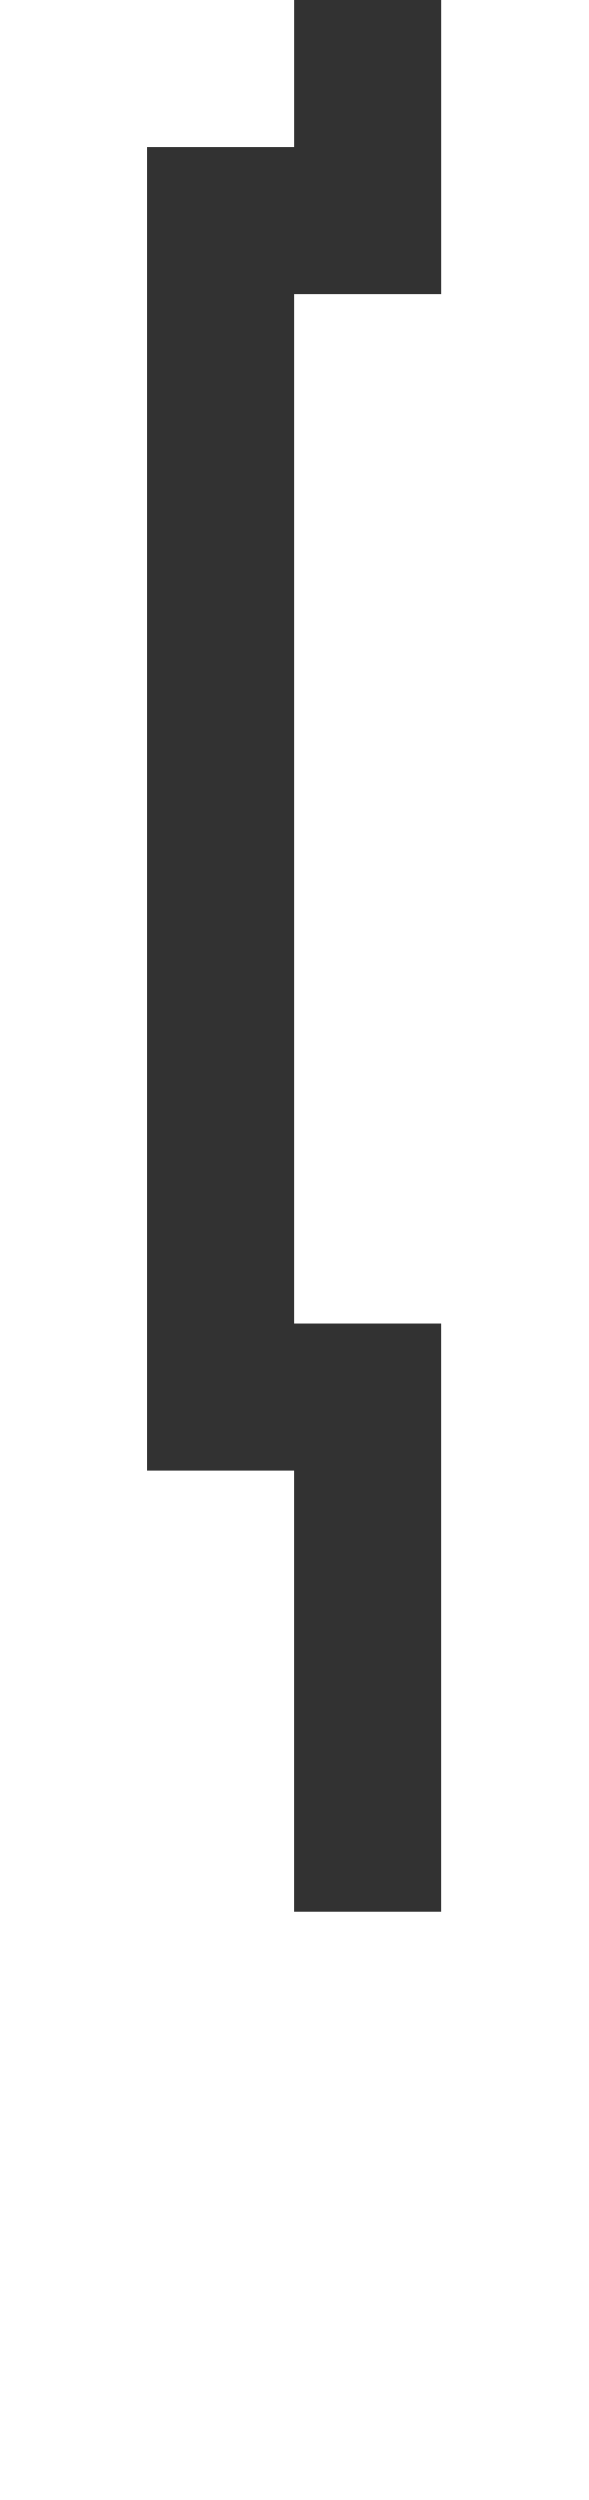
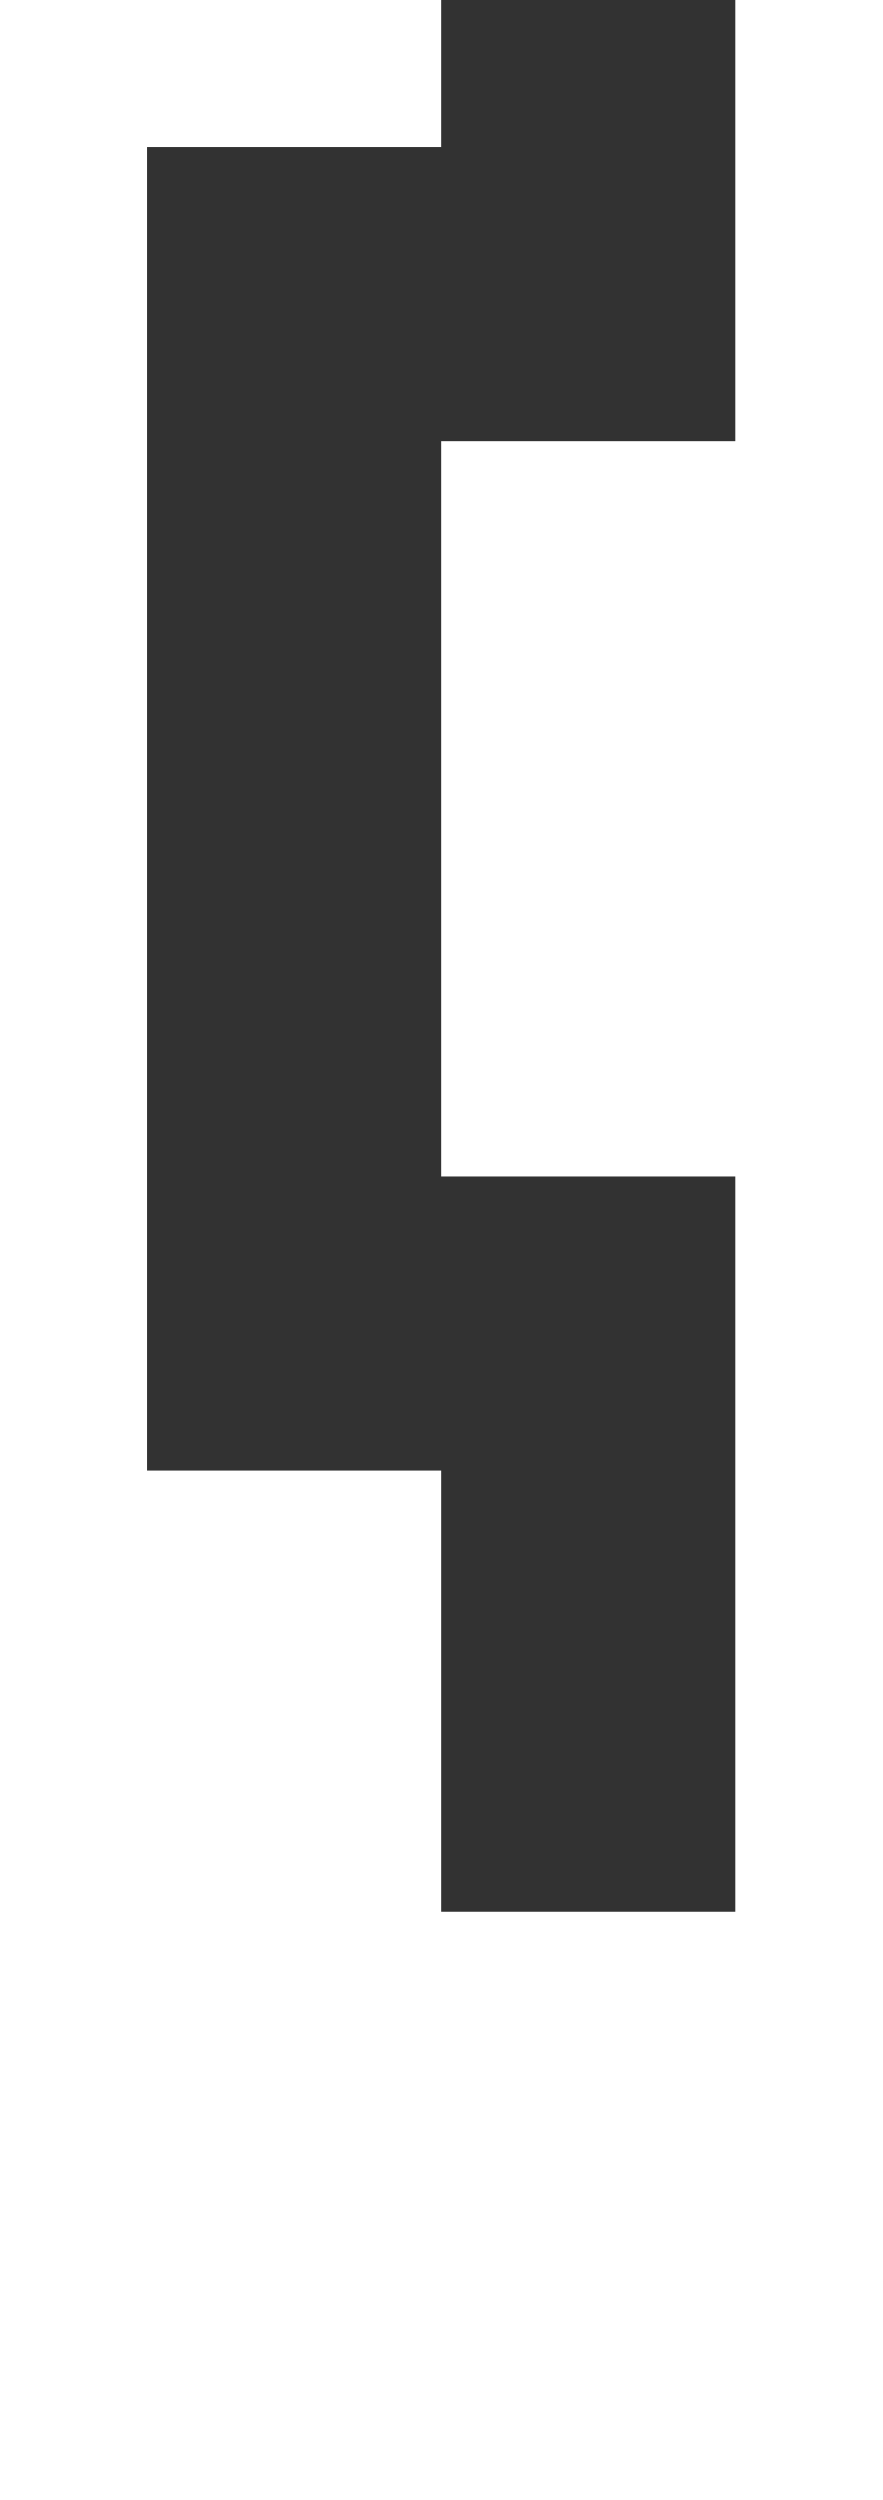
- <svg xmlns="http://www.w3.org/2000/svg" width="64" height="272" viewBox="0 0 16.933 71.967" version="1.1" id="svg1">
+ <svg xmlns="http://www.w3.org/2000/svg" width="96" height="272" viewBox="0 0 25.4 71.967" version="1.1" id="svg1">
  <defs id="defs1" />
  <g id="layer1">
-     <path id="path3" style="fill-opacity:0.804;stroke-width:0.656" d="m 8.467,-8.467 5e-7,12.7 H 4.233 l 5e-7,38.1 h 4.233 l -2e-7,12.7 h 4.233 l 0,-16.933 H 8.467 l -5e-7,-29.633 h 4.233 l 0,-16.933 z" />
+     <path id="path3" style="fill-opacity:0.804;stroke-width:0.656" d="m 12.7,-8.467 1e-6,12.7 -8.467,7e-6 5e-7,38.1 8.467,-7e-6 0,12.7 h 8.467 V 33.867 H 12.7 V 12.7 h 8.467 V -8.467 Z" />
  </g>
</svg>
